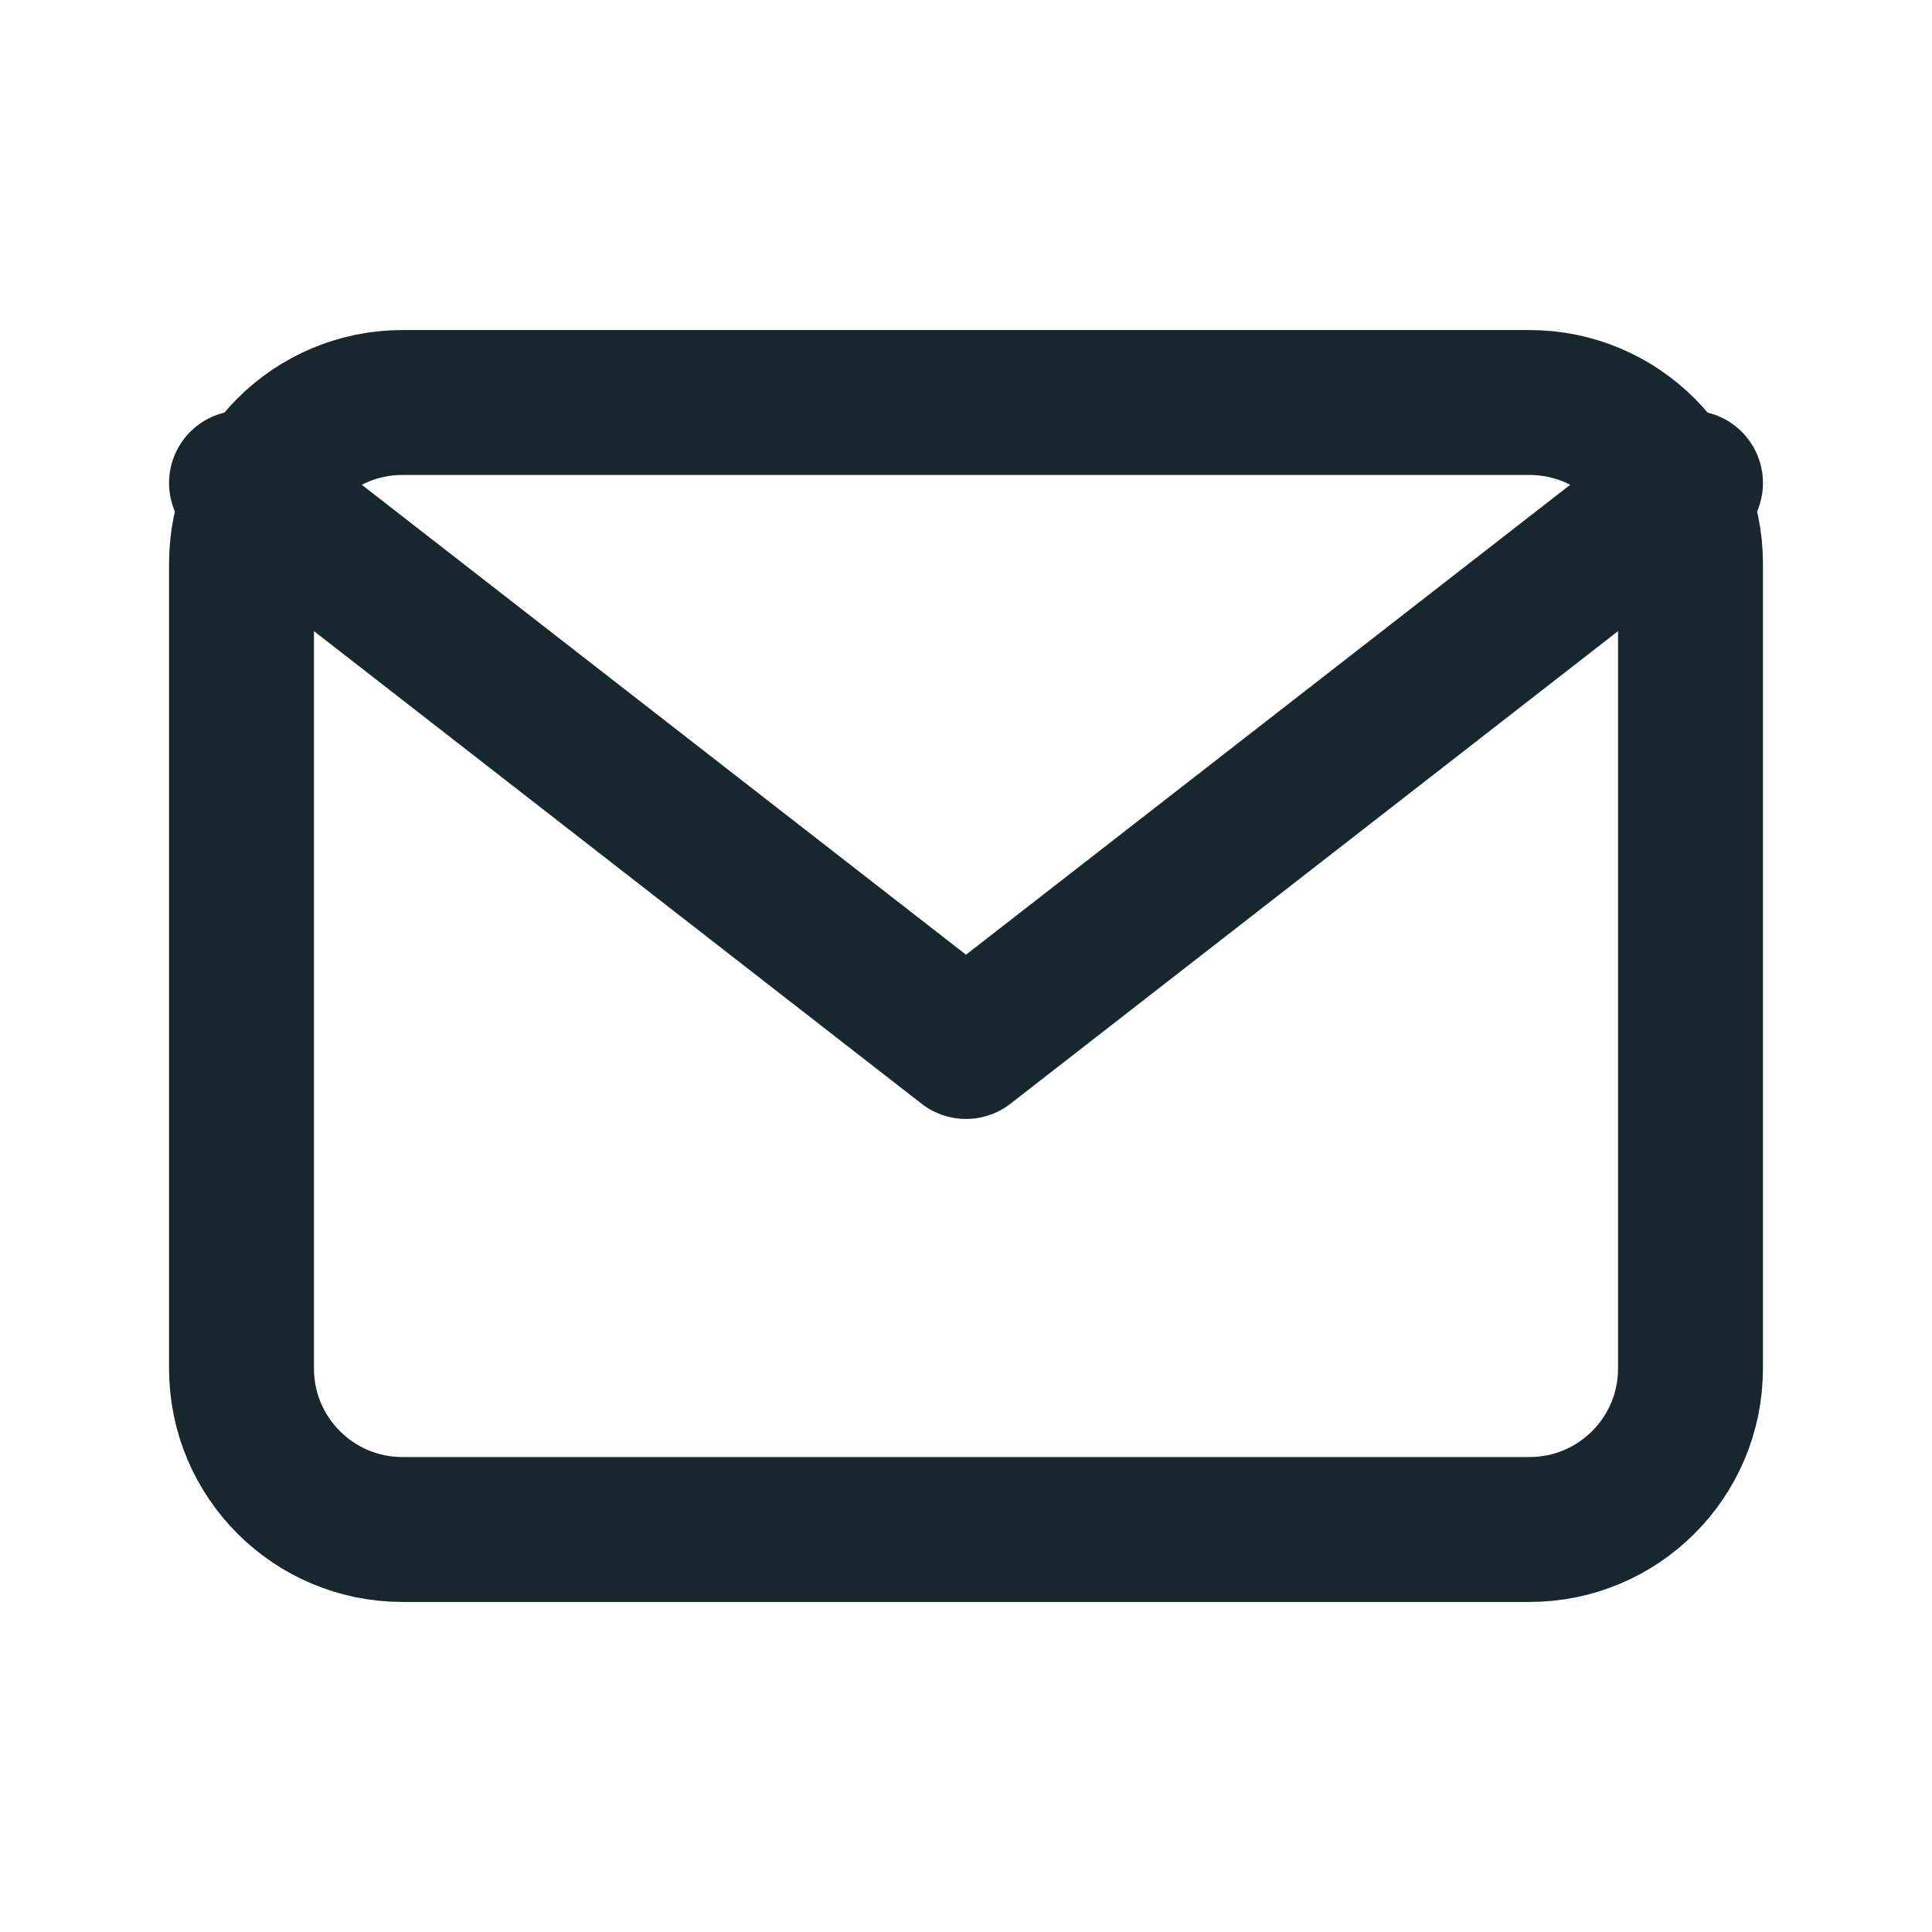
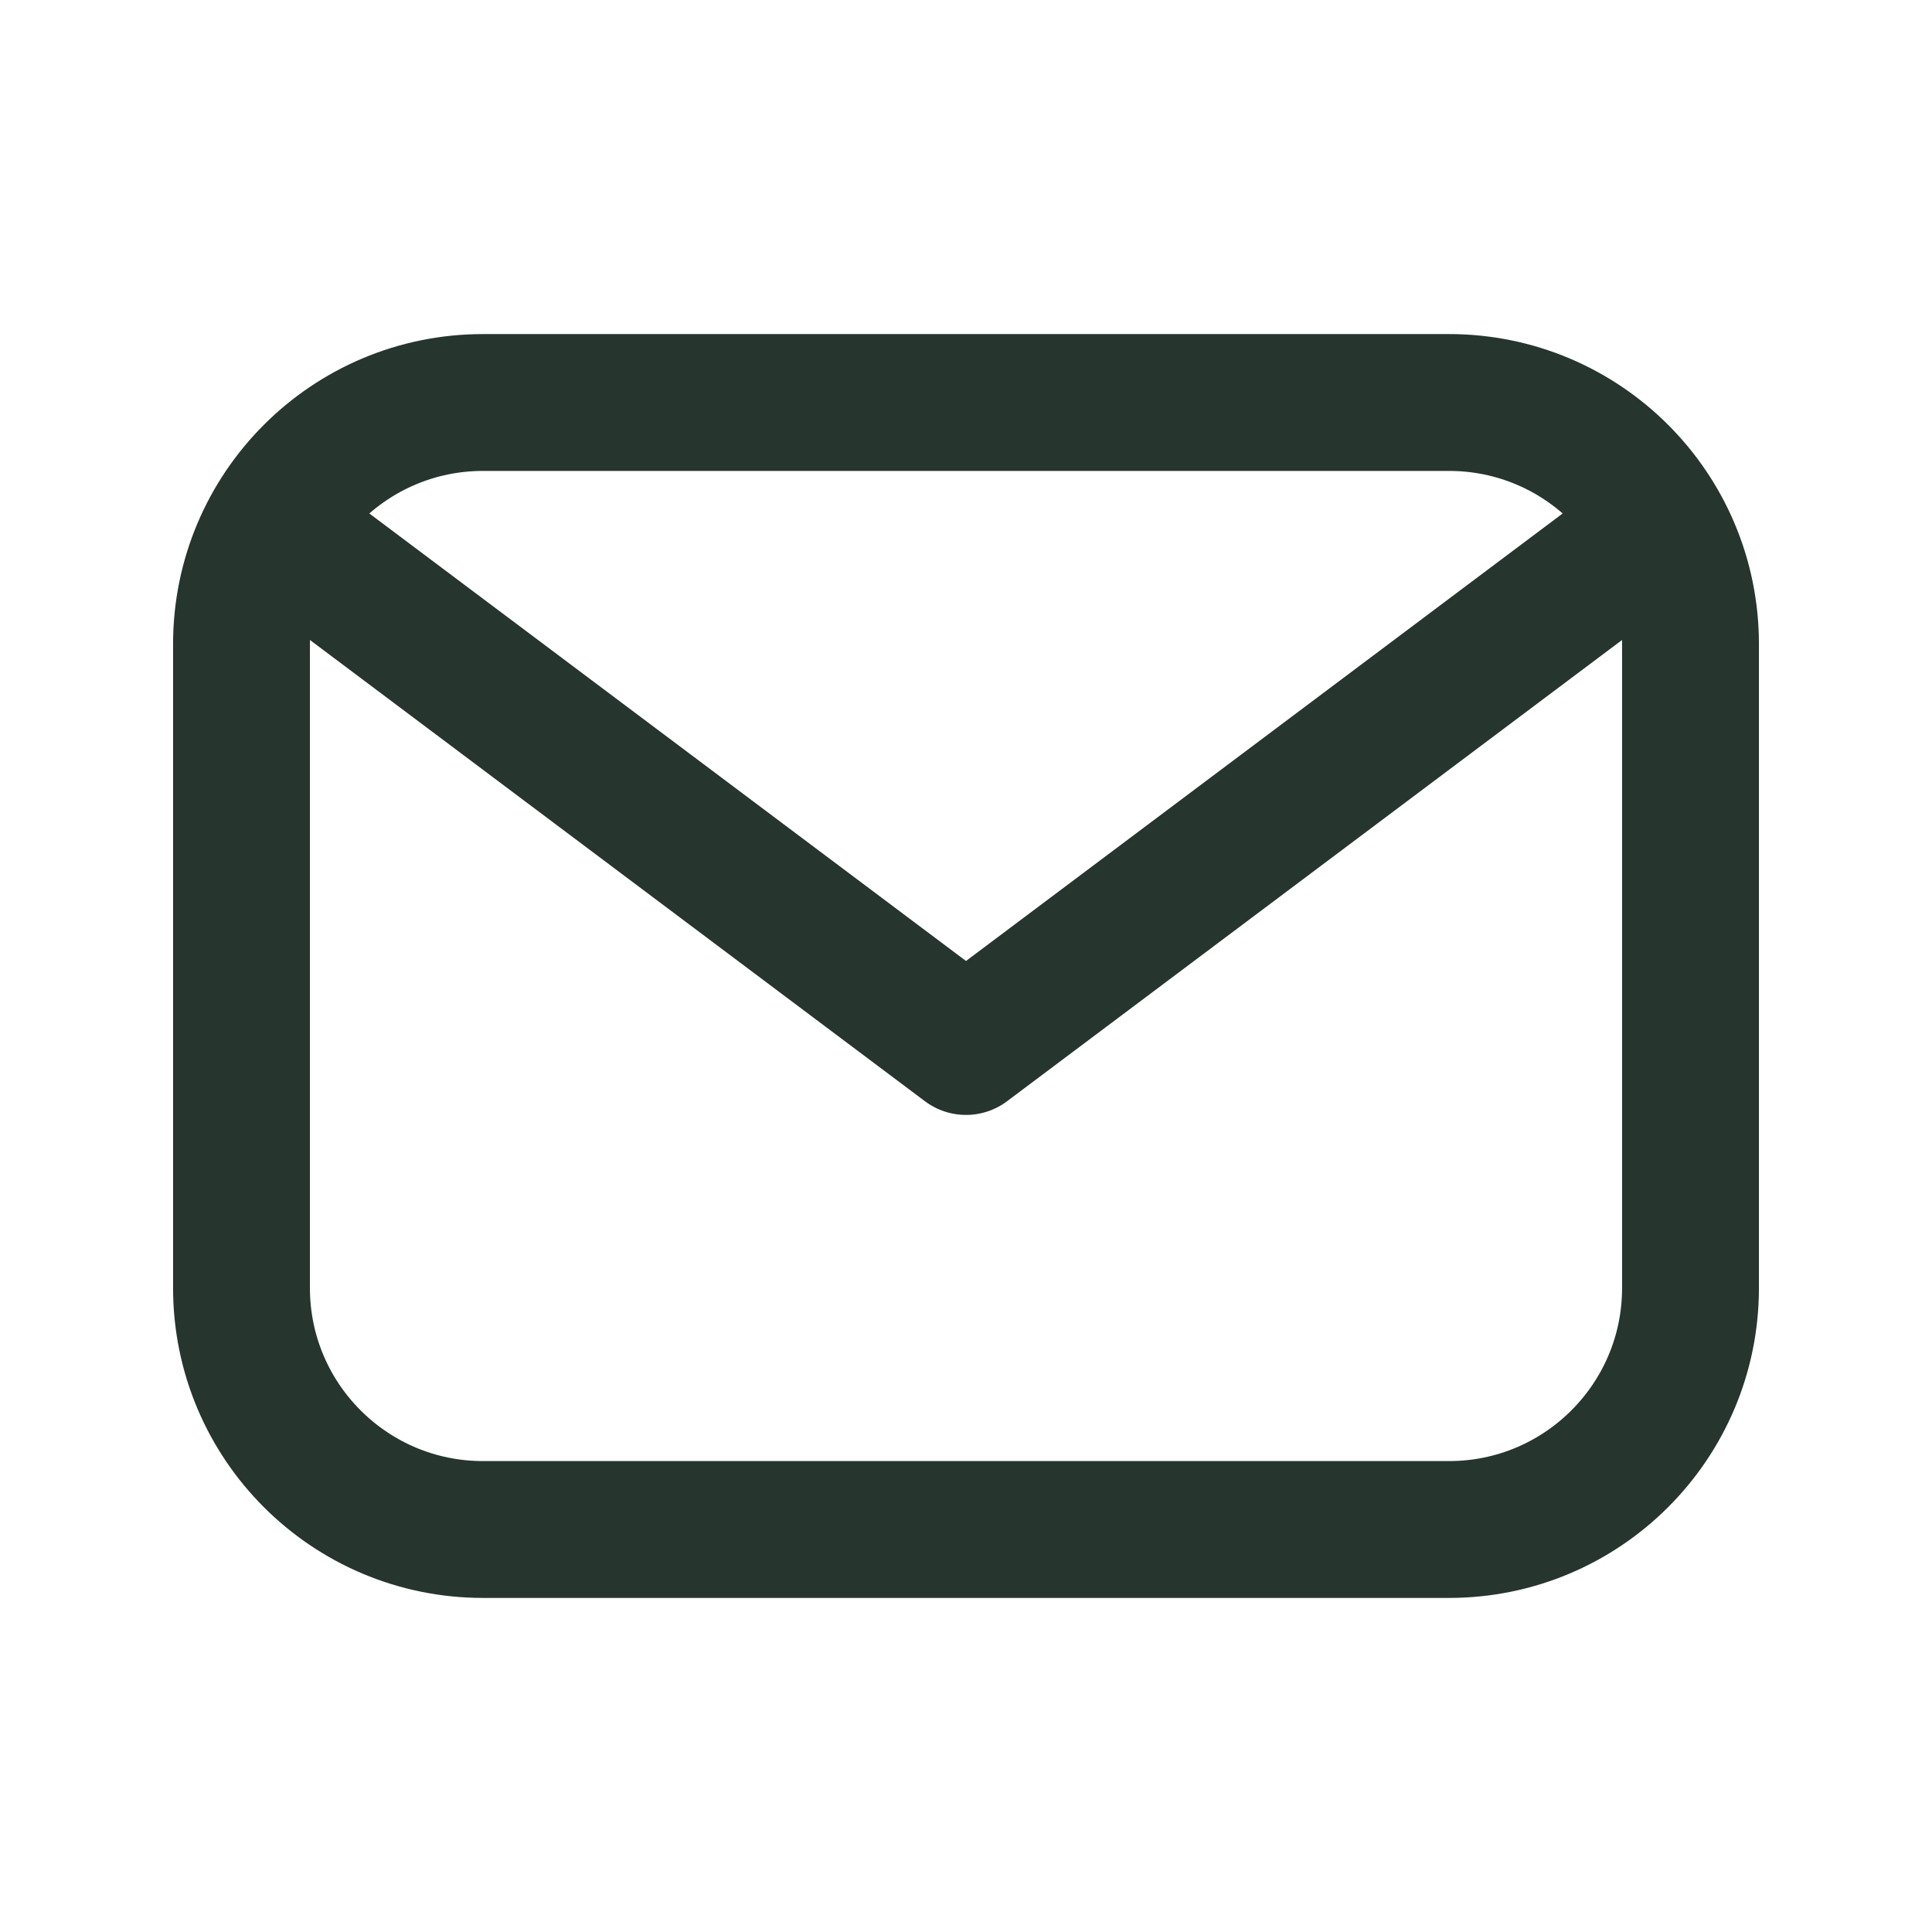
- <svg xmlns="http://www.w3.org/2000/svg" viewBox="0 0 24 24" fill="none" stroke="#17272d" stroke-width="1.8" stroke-linecap="round" stroke-linejoin="round">
-   <rect x="3" y="5" width="18" height="14" rx="2" />
-   <path d="m3 6 9 7 9-7" />
+ <svg xmlns="http://www.w3.org/2000/svg" viewBox="0 0 24 24" fill="none" stroke="#26352e" stroke-width="1.7" stroke-linecap="round" stroke-linejoin="round">
+   <rect x="3" y="5" width="18" height="14" rx="3" />
+   <path d="m4 7 8 6 8-6" />
</svg>
